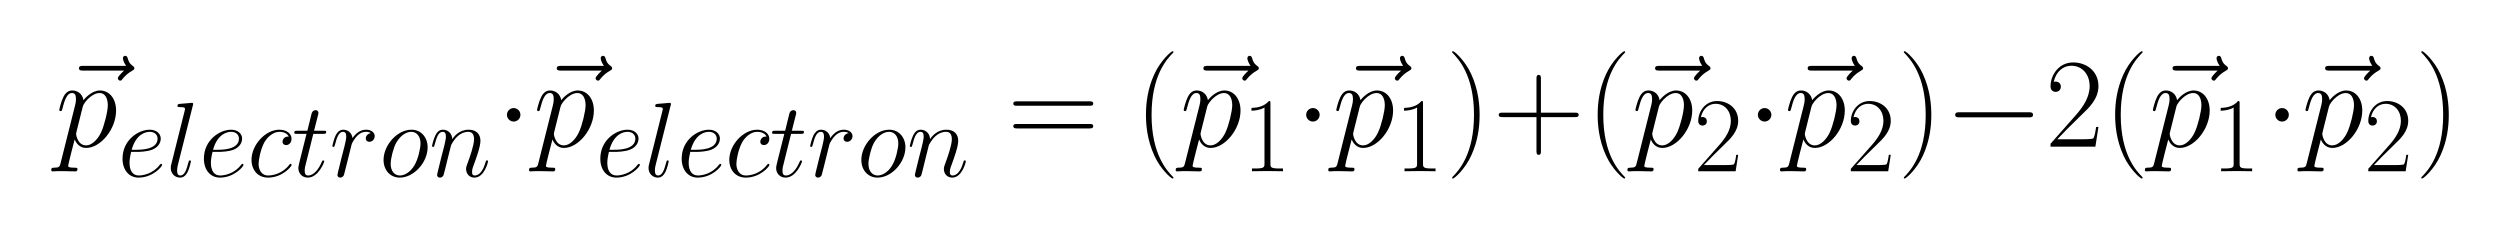
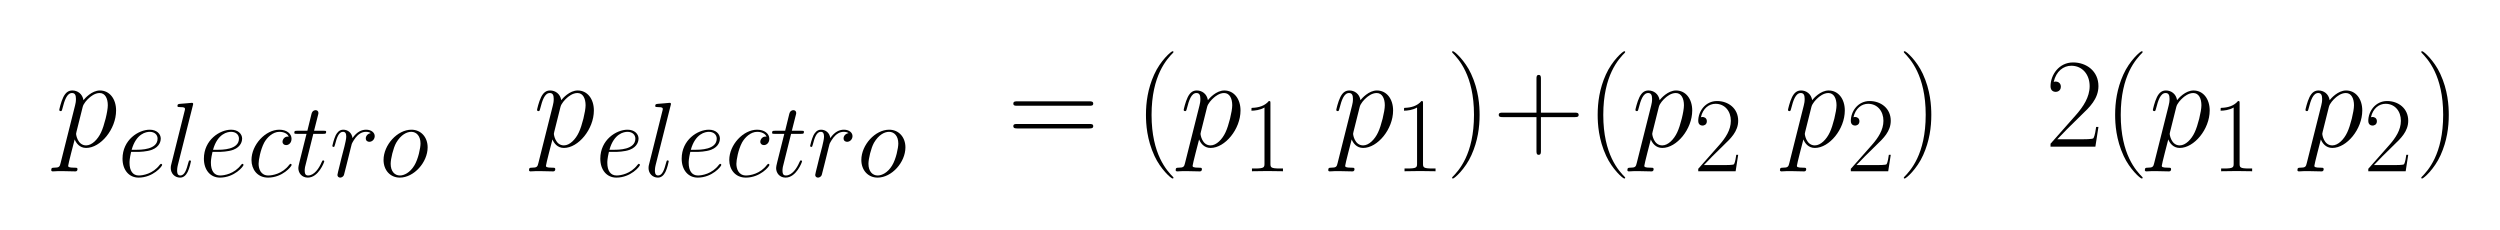
- <svg xmlns="http://www.w3.org/2000/svg" xmlns:xlink="http://www.w3.org/1999/xlink" height="56.069" viewBox="76.873 123.125 610.111 56.069" width="610.111">
+ <svg xmlns="http://www.w3.org/2000/svg" xmlns:xlink="http://www.w3.org/1999/xlink" width="610.111" height="56.069" viewBox="76.873 123.125 610.111 56.069">
  <defs>
-     <path d="M266 639v-566c0 -36 2 -47 88 -47h30v-26c-48 1 -98 2 -146 2s-98 -1 -146 -2v26h30c86 0 88 12 88 47v527c-40 -24 -92 -30 -123 -30c0 21 0 23 1 25s6 2 9 2c56 2 115 17 154 64c14 0 15 -1 15 -22z" id="3116" />
-     <path d="M389 409c-13 9 -29 12 -45 12c-41 0 -67 -23 -79 -34c-25 -22 -52 -71 -55 -80c-3 -13 -7 -29 -11 -43c-5 -22 -11 -43 -16 -65c-6 -23 -43 -174 -46 -182c-6 -20 -25 -27 -36 -27c-15 0 -26 11 -26 25c0 5 11 52 18 78c5 18 16 63 20 82l28 108c7 31 17 70 17 92 c0 29 -7 46 -31 46c-40 0 -59 -58 -74 -118c-6 -23 -7 -24 -15 -24c-7 0 -11 5 -11 9c0 5 15 65 32 101c12 22 32 52 71 52c40 0 80 -26 87 -79c42 61 88 79 128 79c50 0 81 -28 81 -60c0 -30 -23 -54 -51 -54c-14 0 -33 8 -33 32c0 22 16 44 47 50z" id="7219" />
-     <path d="M661 230h-545c-14 0 -33 0 -33 20s19 20 33 20h545c14 0 33 0 33 -20s-19 -20 -33 -20z" id="0021" />
-     <path d="M456 275c0 -141 -129 -285 -262 -285c-91 0 -153 71 -153 166c0 141 130 285 262 285c91 0 153 -71 153 -166zM195 10c39 0 94 26 135 93c38 61 59 168 59 208c0 70 -38 110 -87 110c-41 0 -97 -26 -142 -103c-28 -50 -52 -152 -52 -198c0 -70 37 -110 87 -110z" id="6f19" />
-     <path d="M377 232v-265c0 -15 0 -31 -18 -31c-17 0 -17 17 -17 31v265h-265c-15 0 -31 0 -31 18c0 17 17 17 31 17h265v265c0 15 0 31 18 31c17 0 17 -17 17 -31v-265h265c15 0 31 0 31 -18c0 -17 -17 -17 -31 -17h-265z" id="2b15" />
-     <path d="M192 250c0 -29 -24 -53 -53 -53s-53 24 -53 53s24 53 53 53s53 -24 53 -53z" id="0121" />
-     <path d="M206 293l-33 -132l-22 -90c-5 -20 -14 -55 -16 -60c-8 -15 -22 -21 -34 -21c-15 0 -26 11 -26 25c0 5 11 52 18 78c5 18 16 63 20 82l28 108c7 31 17 70 17 92c0 30 -8 46 -31 46c-40 0 -58 -57 -74 -118c-6 -23 -7 -24 -15 -24c-7 0 -11 5 -11 9s14 64 32 100 c17 34 39 53 71 53c44 0 85 -31 88 -88c18 25 65 88 154 88c76 0 111 -45 111 -105c0 -57 -42 -169 -62 -224c-6 -14 -17 -44 -17 -69c0 -32 16 -33 26 -33c39 0 77 40 100 122c5 17 6 20 15 20c6 0 10 -4 10 -9c0 -6 -35 -153 -128 -153c-48 0 -79 36 -79 81 c0 18 5 31 14 55c20 54 61 168 61 225c0 40 -14 70 -54 70c-39 0 -73 -16 -99 -40c-37 -32 -62 -82 -64 -88z" id="6e19" />
-     <path d="M179 232h-53c-15 -64 -15 -89 -15 -103c0 -74 30 -119 87 -119c38 0 133 15 197 100c9 9 10 10 13 10c4 0 10 -5 10 -11c0 -13 -86 -119 -222 -119c-91 0 -151 73 -151 178c0 178 151 273 256 273c66 0 104 -40 104 -84c0 -18 -7 -76 -83 -105c-48 -18 -116 -20 -143 -20 zM131 252h42c42 0 202 0 202 105c0 38 -30 64 -74 64c-32 0 -127 -15 -170 -169z" id="6519" />
-     <path d="M43 -127l113 450c4 18 7 28 7 52c0 30 -8 46 -31 46c-40 0 -59 -59 -74 -118c-6 -23 -7 -24 -15 -24c-7 0 -11 5 -11 9s14 65 32 101c19 38 42 52 71 52c40 0 79 -26 87 -76c11 14 65 76 129 76c75 0 127 -65 127 -157c0 -147 -122 -294 -235 -294c-52 0 -79 39 -90 67 c-6 -23 -51 -195 -51 -207c0 -8 3 -15 49 -15c17 0 24 0 24 -11c0 -18 -12 -18 -18 -18c-21 0 -72 2 -93 2h-43c-13 0 -27 -2 -40 -2c-11 0 -12 8 -12 10c0 19 10 19 22 19c41 0 45 8 52 38zM216 312l-49 -196c-1 -5 -3 -13 -3 -16c0 -4 11 -90 79 -90c46 0 92 48 117 102 c25 52 53 165 53 213c0 52 -20 96 -64 96c-38 0 -71 -28 -82 -38c-16 -14 -44 -43 -51 -71z" id="7018" />
-     <path d="M643 321h-567c-15 0 -30 0 -30 17c0 18 17 18 34 18h559c17 0 34 0 34 -18c0 -17 -15 -17 -30 -17zM639 143h-559c-17 0 -34 0 -34 18c0 17 15 17 30 17h567c15 0 30 0 30 -17c0 -18 -17 -18 -34 -18z" id="3d15" />
-     <path d="M254 669l-141 -560c-7 -28 -7 -49 -7 -53c0 -14 0 -46 30 -46c40 0 58 53 76 122c4 15 5 20 14 20c6 0 10 -4 10 -9c0 -4 -14 -67 -31 -100c-16 -31 -38 -53 -71 -53c-51 0 -88 40 -88 90c0 16 2 24 5 35l124 496c5 18 5 20 5 24c0 10 0 19 -51 19c-10 0 -20 0 -20 10 c0 18 7 19 31 21c18 1 33 3 50 4c18 2 54 5 55 5c2 0 12 0 12 -10c0 -5 -2 -11 -3 -15z" id="6c19" />
-     <path d="M391 376c-20 43 -75 45 -88 45c-63 0 -117 -54 -143 -101c-36 -68 -53 -165 -53 -200c0 -50 22 -110 91 -110c38 0 133 15 197 100c9 9 10 10 13 10c4 0 10 -5 10 -11c0 -13 -86 -119 -222 -119c-102 0 -156 79 -156 166c0 142 131 285 262 285c69 0 115 -37 115 -85 c0 -40 -27 -60 -51 -60c-19 0 -34 12 -34 32c0 16 11 31 17 36c14 12 23 12 42 12z" id="6319" />
-     <path d="M417 155l-24 -155h-352v23l199 225c57 65 108 140 108 227c0 91 -57 160 -144 160c-61 0 -119 -42 -138 -127c4 2 10 3 16 3c14 0 40 -9 40 -40c0 -35 -30 -41 -40 -41c-12 0 -41 5 -41 44c0 90 67 187 177 187c105 0 199 -68 199 -186c0 -99 -71 -167 -132 -225 c-85 -82 -155 -153 -191 -192h192c14 0 86 0 91 8c4 6 12 18 22 89h18z" id="3215" />
-     <path d="M263 249c0 -96 -14 -204 -64 -315c-49 -110 -134 -184 -145 -184c-3 0 -7 1 -7 6c0 2 1 3 2 5c49 50 170 177 170 489c0 311 -122 438 -170 488c-1 2 -2 3 -2 5c0 5 4 6 7 6c12 0 94 -73 142 -177c60 -129 67 -251 67 -323z" id="2915" />
-     <path d="M306 -244c0 -4 -2 -6 -7 -6c-12 0 -94 73 -142 177c-60 129 -67 251 -67 323c0 96 14 204 64 315c49 110 134 184 145 184c4 0 7 -2 7 -5s-2 -5 -2 -6c-49 -50 -170 -177 -170 -489s123 -440 169 -487c3 -3 3 -5 3 -6z" id="2815" />
-     <path d="M535 597h-320c-16 0 -34 0 -34 18c0 19 17 19 34 19h336c-19 27 -25 51 -25 60c0 15 12 19 18 19c14 0 17 -12 20 -20c3 -12 10 -39 38 -58c6 -5 14 -10 14 -19c0 -11 -7 -14 -17 -20c-23 -13 -50 -32 -74 -62c-7 -10 -11 -16 -20 -16c-10 0 -19 9 -19 19 c0 14 37 49 49 60z" id="7e18" />
-     <path d="M201 402l-78 -313c-3 -12 -3 -31 -3 -32c0 -22 2 -47 32 -47c58 0 104 70 125 120c7 16 8 17 9 18c2 4 6 4 8 4c6 0 10 -3 10 -9c0 -7 -54 -153 -155 -153c-56 0 -89 43 -89 90c0 13 3 23 11 58l66 264h-89c-19 0 -26 0 -26 10c0 19 9 19 29 19h94l39 159 c8 32 31 35 39 35c13 0 26 -9 26 -25c0 -7 0 -9 -4 -23l-37 -146h88c20 0 26 0 26 -11c0 -18 -10 -18 -29 -18h-92z" id="7419" />
-     <path d="M417 155l-24 -155h-352v23l199 225c57 65 108 140 108 227c0 91 -57 160 -144 160c-61 0 -119 -42 -138 -127c4 2 10 3 16 3c14 0 40 -9 40 -40c0 -35 -30 -41 -40 -41c-12 0 -41 5 -41 44c0 90 67 187 177 187c105 0 199 -68 199 -186c0 -99 -71 -167 -132 -225 c-85 -82 -155 -153 -191 -192h192c14 0 86 0 91 8c4 6 12 18 22 89h18z" id="3216" />
+     <path id="3116" d="M266 639v-566c0 -36 2 -47 88 -47h30v-26c-48 1 -98 2 -146 2s-98 -1 -146 -2v26h30c86 0 88 12 88 47v527c-40 -24 -92 -30 -123 -30c0 21 0 23 1 25s6 2 9 2c56 2 115 17 154 64c14 0 15 -1 15 -22z" />
+     <path id="7219" d="M389 409c-13 9 -29 12 -45 12c-41 0 -67 -23 -79 -34c-25 -22 -52 -71 -55 -80c-3 -13 -7 -29 -11 -43c-5 -22 -11 -43 -16 -65c-6 -23 -43 -174 -46 -182c-6 -20 -25 -27 -36 -27c-15 0 -26 11 -26 25c0 5 11 52 18 78c5 18 16 63 20 82l28 108c7 31 17 70 17 92 c0 29 -7 46 -31 46c-40 0 -59 -58 -74 -118c-6 -23 -7 -24 -15 -24c-7 0 -11 5 -11 9c0 5 15 65 32 101c12 22 32 52 71 52c40 0 80 -26 87 -79c42 61 88 79 128 79c50 0 81 -28 81 -60c0 -30 -23 -54 -51 -54c-14 0 -33 8 -33 32c0 22 16 44 47 50z" />
+     <path id="21" d="M661 230h-545c-14 0 -33 0 -33 20s19 20 33 20h545c14 0 33 0 33 -20s-19 -20 -33 -20z" />
+     <path id="6f19" d="M456 275c0 -141 -129 -285 -262 -285c-91 0 -153 71 -153 166c0 141 130 285 262 285c91 0 153 -71 153 -166zM195 10c39 0 94 26 135 93c38 61 59 168 59 208c0 70 -38 110 -87 110c-41 0 -97 -26 -142 -103c-28 -50 -52 -152 -52 -198c0 -70 37 -110 87 -110z" />
+     <path id="2b15" d="M377 232v-265c0 -15 0 -31 -18 -31c-17 0 -17 17 -17 31v265h-265c-15 0 -31 0 -31 18c0 17 17 17 31 17h265v265c0 15 0 31 18 31c17 0 17 -17 17 -31v-265h265c15 0 31 0 31 -18c0 -17 -17 -17 -31 -17h-265z" />
+     <path id="121" d="M192 250c0 -29 -24 -53 -53 -53s-53 24 -53 53s24 53 53 53s53 -24 53 -53z" />
+     <path id="60000000000000000000" d="M206 293l-33 -132l-22 -90c-5 -20 -14 -55 -16 -60c-8 -15 -22 -21 -34 -21c-15 0 -26 11 -26 25c0 5 11 52 18 78c5 18 16 63 20 82l28 108c7 31 17 70 17 92c0 30 -8 46 -31 46c-40 0 -58 -57 -74 -118c-6 -23 -7 -24 -15 -24c-7 0 -11 5 -11 9s14 64 32 100 c17 34 39 53 71 53c44 0 85 -31 88 -88c18 25 65 88 154 88c76 0 111 -45 111 -105c0 -57 -42 -169 -62 -224c-6 -14 -17 -44 -17 -69c0 -32 16 -33 26 -33c39 0 77 40 100 122c5 17 6 20 15 20c6 0 10 -4 10 -9c0 -6 -35 -153 -128 -153c-48 0 -79 36 -79 81 c0 18 5 31 14 55c20 54 61 168 61 225c0 40 -14 70 -54 70c-39 0 -73 -16 -99 -40c-37 -32 -62 -82 -64 -88z" />
+     <path id="6519" d="M179 232h-53c-15 -64 -15 -89 -15 -103c0 -74 30 -119 87 -119c38 0 133 15 197 100c9 9 10 10 13 10c4 0 10 -5 10 -11c0 -13 -86 -119 -222 -119c-91 0 -151 73 -151 178c0 178 151 273 256 273c66 0 104 -40 104 -84c0 -18 -7 -76 -83 -105c-48 -18 -116 -20 -143 -20 zM131 252h42c42 0 202 0 202 105c0 38 -30 64 -74 64c-32 0 -127 -15 -170 -169z" />
+     <path id="7018" d="M43 -127l113 450c4 18 7 28 7 52c0 30 -8 46 -31 46c-40 0 -59 -59 -74 -118c-6 -23 -7 -24 -15 -24c-7 0 -11 5 -11 9s14 65 32 101c19 38 42 52 71 52c40 0 79 -26 87 -76c11 14 65 76 129 76c75 0 127 -65 127 -157c0 -147 -122 -294 -235 -294c-52 0 -79 39 -90 67 c-6 -23 -51 -195 -51 -207c0 -8 3 -15 49 -15c17 0 24 0 24 -11c0 -18 -12 -18 -18 -18c-21 0 -72 2 -93 2h-43c-13 0 -27 -2 -40 -2c-11 0 -12 8 -12 10c0 19 10 19 22 19c41 0 45 8 52 38zM216 312l-49 -196c-1 -5 -3 -13 -3 -16c0 -4 11 -90 79 -90c46 0 92 48 117 102 c25 52 53 165 53 213c0 52 -20 96 -64 96c-38 0 -71 -28 -82 -38c-16 -14 -44 -43 -51 -71z" />
+     <path id="3d15" d="M643 321h-567c-15 0 -30 0 -30 17c0 18 17 18 34 18h559c17 0 34 0 34 -18c0 -17 -15 -17 -30 -17zM639 143h-559c-17 0 -34 0 -34 18c0 17 15 17 30 17h567c15 0 30 0 30 -17c0 -18 -17 -18 -34 -18z" />
+     <path id="6c19" d="M254 669l-141 -560c-7 -28 -7 -49 -7 -53c0 -14 0 -46 30 -46c40 0 58 53 76 122c4 15 5 20 14 20c6 0 10 -4 10 -9c0 -4 -14 -67 -31 -100c-16 -31 -38 -53 -71 -53c-51 0 -88 40 -88 90c0 16 2 24 5 35l124 496c5 18 5 20 5 24c0 10 0 19 -51 19c-10 0 -20 0 -20 10 c0 18 7 19 31 21c18 1 33 3 50 4c18 2 54 5 55 5c2 0 12 0 12 -10c0 -5 -2 -11 -3 -15z" />
+     <path id="6319" d="M391 376c-20 43 -75 45 -88 45c-63 0 -117 -54 -143 -101c-36 -68 -53 -165 -53 -200c0 -50 22 -110 91 -110c38 0 133 15 197 100c9 9 10 10 13 10c4 0 10 -5 10 -11c0 -13 -86 -119 -222 -119c-102 0 -156 79 -156 166c0 142 131 285 262 285c69 0 115 -37 115 -85 c0 -40 -27 -60 -51 -60c-19 0 -34 12 -34 32c0 16 11 31 17 36c14 12 23 12 42 12z" />
+     <path id="3215" d="M417 155l-24 -155h-352v23l199 225c57 65 108 140 108 227c0 91 -57 160 -144 160c-61 0 -119 -42 -138 -127c4 2 10 3 16 3c14 0 40 -9 40 -40c0 -35 -30 -41 -40 -41c-12 0 -41 5 -41 44c0 90 67 187 177 187c105 0 199 -68 199 -186c0 -99 -71 -167 -132 -225 c-85 -82 -155 -153 -191 -192h192c14 0 86 0 91 8c4 6 12 18 22 89h18z" />
+     <path id="2915" d="M263 249c0 -96 -14 -204 -64 -315c-49 -110 -134 -184 -145 -184c-3 0 -7 1 -7 6c0 2 1 3 2 5c49 50 170 177 170 489c0 311 -122 438 -170 488c-1 2 -2 3 -2 5c0 5 4 6 7 6c12 0 94 -73 142 -177c60 -129 67 -251 67 -323z" />
+     <path id="2815" d="M306 -244c0 -4 -2 -6 -7 -6c-12 0 -94 73 -142 177c-60 129 -67 251 -67 323c0 96 14 204 64 315c49 110 134 184 145 184c4 0 7 -2 7 -5s-2 -5 -2 -6c-49 -50 -170 -177 -170 -489s123 -440 169 -487c3 -3 3 -5 3 -6z" />
+     <path id="7000000000000000000" d="M535 597h-320c-16 0 -34 0 -34 18c0 19 17 19 34 19h336c-19 27 -25 51 -25 60c0 15 12 19 18 19c14 0 17 -12 20 -20c3 -12 10 -39 38 -58c6 -5 14 -10 14 -19c0 -11 -7 -14 -17 -20c-23 -13 -50 -32 -74 -62c-7 -10 -11 -16 -20 -16c-10 0 -19 9 -19 19 c0 14 37 49 49 60z" />
+     <path id="7419" d="M201 402l-78 -313c-3 -12 -3 -31 -3 -32c0 -22 2 -47 32 -47c58 0 104 70 125 120c7 16 8 17 9 18c2 4 6 4 8 4c6 0 10 -3 10 -9c0 -7 -54 -153 -155 -153c-56 0 -89 43 -89 90c0 13 3 23 11 58l66 264h-89c-19 0 -26 0 -26 10c0 19 9 19 29 19h94l39 159 c8 32 31 35 39 35c13 0 26 -9 26 -25c0 -7 0 -9 -4 -23l-37 -146h88c20 0 26 0 26 -11c0 -18 -10 -18 -29 -18h-92z" />
+     <path id="3216" d="M417 155l-24 -155h-352v23l199 225c57 65 108 140 108 227c0 91 -57 160 -144 160c-61 0 -119 -42 -138 -127c4 2 10 3 16 3c14 0 40 -9 40 -40c0 -35 -30 -41 -40 -41c-12 0 -41 5 -41 44c0 90 67 187 177 187c105 0 199 -68 199 -186c0 -99 -71 -167 -132 -225 c-85 -82 -155 -153 -191 -192h192c14 0 86 0 91 8c4 6 12 18 22 89h18z" />
  </defs>
-   <g transform="scale(1.25)">
-     <g transform="scale(0.02488,-0.02488)">
-       <g transform="translate(2910.356,-5109.927)">
+   <g>
+     <g>
+       <g transform="scale(1.25) scale(0.02488,-0.02488) translate(2910.356,-5109.927)">
        <use xlink:href="#7e18" />
        <use x="-5.613" xlink:href="#7018" />
      </g>
    </g>
-     <g transform="scale(0.02074,-0.02074)">
-       <g transform="translate(4073.581,-6411.184)">
+     <g>
+       <g transform="scale(1.25) scale(0.02074,-0.02074) translate(4073.581,-6411.184)">
        <use xlink:href="#6519" />
        <use x="453" xlink:href="#6c19" />
        <use x="765.991" xlink:href="#6519" />
        <use x="1218.991" xlink:href="#6319" />
        <use x="1639.991" xlink:href="#7419" />
        <use x="1992.991" xlink:href="#7219" />
        <use x="2461.19" xlink:href="#6f19" />
        <use x="2931.19" xlink:href="#6e19" />
      </g>
    </g>
-     <g transform="scale(0.02488,-0.02488)">
-       <g transform="translate(6363.72,-5109.927)">
+     <g>
+       <g transform="scale(1.25) scale(0.02488,-0.02488) translate(6363.72,-5109.927)">
        <use xlink:href="#0121" />
        <use x="295.849" xlink:href="#7e18" />
        <use x="290.236" xlink:href="#7018" />
      </g>
    </g>
-     <g transform="scale(0.02074,-0.02074)">
-       <g transform="translate(8571.19,-6411.184)">
+     <g>
+       <g transform="scale(1.25) scale(0.02074,-0.02074) translate(8571.19,-6411.184)">
        <use xlink:href="#6519" />
        <use x="453" xlink:href="#6c19" />
        <use x="765.991" xlink:href="#6519" />
        <use x="1218.991" xlink:href="#6319" />
        <use x="1639.991" xlink:href="#7419" />
        <use x="1992.991" xlink:href="#7219" />
        <use x="2461.19" xlink:href="#6f19" />
        <use x="2931.19" xlink:href="#6e19" />
      </g>
    </g>
-     <g transform="scale(0.02488,-0.02488)">
-       <g transform="translate(10377.475,-5109.927)">
+     <g>
+       <g transform="scale(1.25) scale(0.02488,-0.02488) translate(10377.475,-5109.927)">
        <use xlink:href="#3d15" />
        <use x="996.777" xlink:href="#2815" />
      </g>
    </g>
-     <g transform="scale(0.02488,-0.02488)">
-       <g transform="translate(11733.865,-5109.927)">
+     <g>
+       <g transform="scale(1.25) scale(0.02488,-0.02488) translate(11733.865,-5109.927)">
        <use xlink:href="#7e18" />
        <use x="-5.613" xlink:href="#7018" />
      </g>
    </g>
-     <g transform="scale(0.02074,-0.02074)">
-       <g transform="translate(14658.388,-6361.352)">
+     <g>
+       <g transform="scale(1.25) scale(0.02074,-0.02074) translate(14658.388,-6361.352)">
        <use xlink:href="#3116" />
      </g>
    </g>
-     <g transform="scale(0.02488,-0.02488)">
-       <g transform="translate(12635.319,-5109.927)">
+     <g>
+       <g transform="scale(1.25) scale(0.02488,-0.02488) translate(12635.319,-5109.927)">
        <use xlink:href="#0121" />
        <use x="295.849" xlink:href="#7e18" />
        <use x="290.236" xlink:href="#7018" />
      </g>
    </g>
-     <g transform="scale(0.02074,-0.02074)">
-       <g transform="translate(16094.689,-6361.352)">
+     <g>
+       <g transform="scale(1.25) scale(0.02074,-0.02074) translate(16094.689,-6361.352)">
        <use xlink:href="#3116" />
      </g>
    </g>
-     <g transform="scale(0.02488,-0.02488)">
-       <g transform="translate(13819.386,-5109.927)">
+     <g>
+       <g transform="scale(1.25) scale(0.02488,-0.02488) translate(13819.386,-5109.927)">
        <use xlink:href="#2915" />
        <use x="367.236" xlink:href="#2b15" />
        <use x="1099.471" xlink:href="#2815" />
      </g>
    </g>
-     <g transform="scale(0.02488,-0.02488)">
-       <g transform="translate(15278.471,-5109.927)">
+     <g>
+       <g transform="scale(1.25) scale(0.02488,-0.02488) translate(15278.471,-5109.927)">
        <use xlink:href="#7e18" />
        <use x="-5.613" xlink:href="#7018" />
      </g>
    </g>
-     <g transform="scale(0.02074,-0.02074)">
-       <g transform="translate(18910.547,-6361.352)">
+     <g>
+       <g transform="scale(1.25) scale(0.02074,-0.02074) translate(18910.547,-6361.352)">
        <use xlink:href="#3216" />
      </g>
    </g>
-     <g transform="scale(0.02488,-0.02488)">
-       <g transform="translate(16179.925,-5109.927)">
+     <g>
+       <g transform="scale(1.25) scale(0.02488,-0.02488) translate(16179.925,-5109.927)">
        <use xlink:href="#0121" />
        <use x="295.849" xlink:href="#7e18" />
        <use x="290.236" xlink:href="#7018" />
      </g>
    </g>
-     <g transform="scale(0.02074,-0.02074)">
-       <g transform="translate(20346.849,-6361.352)">
+     <g>
+       <g transform="scale(1.25) scale(0.02074,-0.02074) translate(20346.849,-6361.352)">
        <use xlink:href="#3216" />
      </g>
    </g>
-     <g transform="scale(0.02488,-0.02488)">
-       <g transform="translate(17363.993,-5109.927)">
+     <g>
+       <g transform="scale(1.25) scale(0.02488,-0.02488) translate(17363.993,-5109.927)">
        <use xlink:href="#2915" />
      </g>
    </g>
-     <g transform="scale(0.02488,-0.02488)">
-       <g transform="translate(17731.228,-5109.927)">
+     <g>
+       <g transform="scale(1.25) scale(0.02488,-0.02488) translate(17731.228,-5109.927)">
        <use xlink:href="#0021" />
      </g>
    </g>
-     <g transform="scale(0.02488,-0.02488)">
-       <g transform="translate(18521.464,-5109.927)">
+     <g>
+       <g transform="scale(1.25) scale(0.02488,-0.02488) translate(18521.464,-5109.927)">
        <use xlink:href="#3215" />
        <use x="458" xlink:href="#2815" />
      </g>
    </g>
-     <g transform="scale(0.02488,-0.02488)">
-       <g transform="translate(19339.077,-5109.927)">
+     <g>
+       <g transform="scale(1.25) scale(0.02488,-0.02488) translate(19339.077,-5109.927)">
        <use xlink:href="#7e18" />
        <use x="-5.613" xlink:href="#7018" />
      </g>
    </g>
-     <g transform="scale(0.02074,-0.02074)">
-       <g transform="translate(23781.708,-6361.352)">
+     <g>
+       <g transform="scale(1.25) scale(0.02074,-0.02074) translate(23781.708,-6361.352)">
        <use xlink:href="#3116" />
      </g>
    </g>
-     <g transform="scale(0.02488,-0.02488)">
-       <g transform="translate(20240.531,-5109.927)">
+     <g>
+       <g transform="scale(1.25) scale(0.02488,-0.02488) translate(20240.531,-5109.927)">
        <use xlink:href="#0121" />
        <use x="295.849" xlink:href="#7e18" />
        <use x="290.236" xlink:href="#7018" />
      </g>
    </g>
-     <g transform="scale(0.02074,-0.02074)">
-       <g transform="translate(25218.01,-6361.352)">
+     <g>
+       <g transform="scale(1.25) scale(0.02074,-0.02074) translate(25218.01,-6361.352)">
        <use xlink:href="#3216" />
      </g>
    </g>
-     <g transform="scale(0.02488,-0.02488)">
-       <g transform="translate(21424.598,-5109.927)">
+     <g>
+       <g transform="scale(1.25) scale(0.02488,-0.02488) translate(21424.598,-5109.927)">
        <use xlink:href="#2915" />
      </g>
    </g>
  </g>
</svg>
